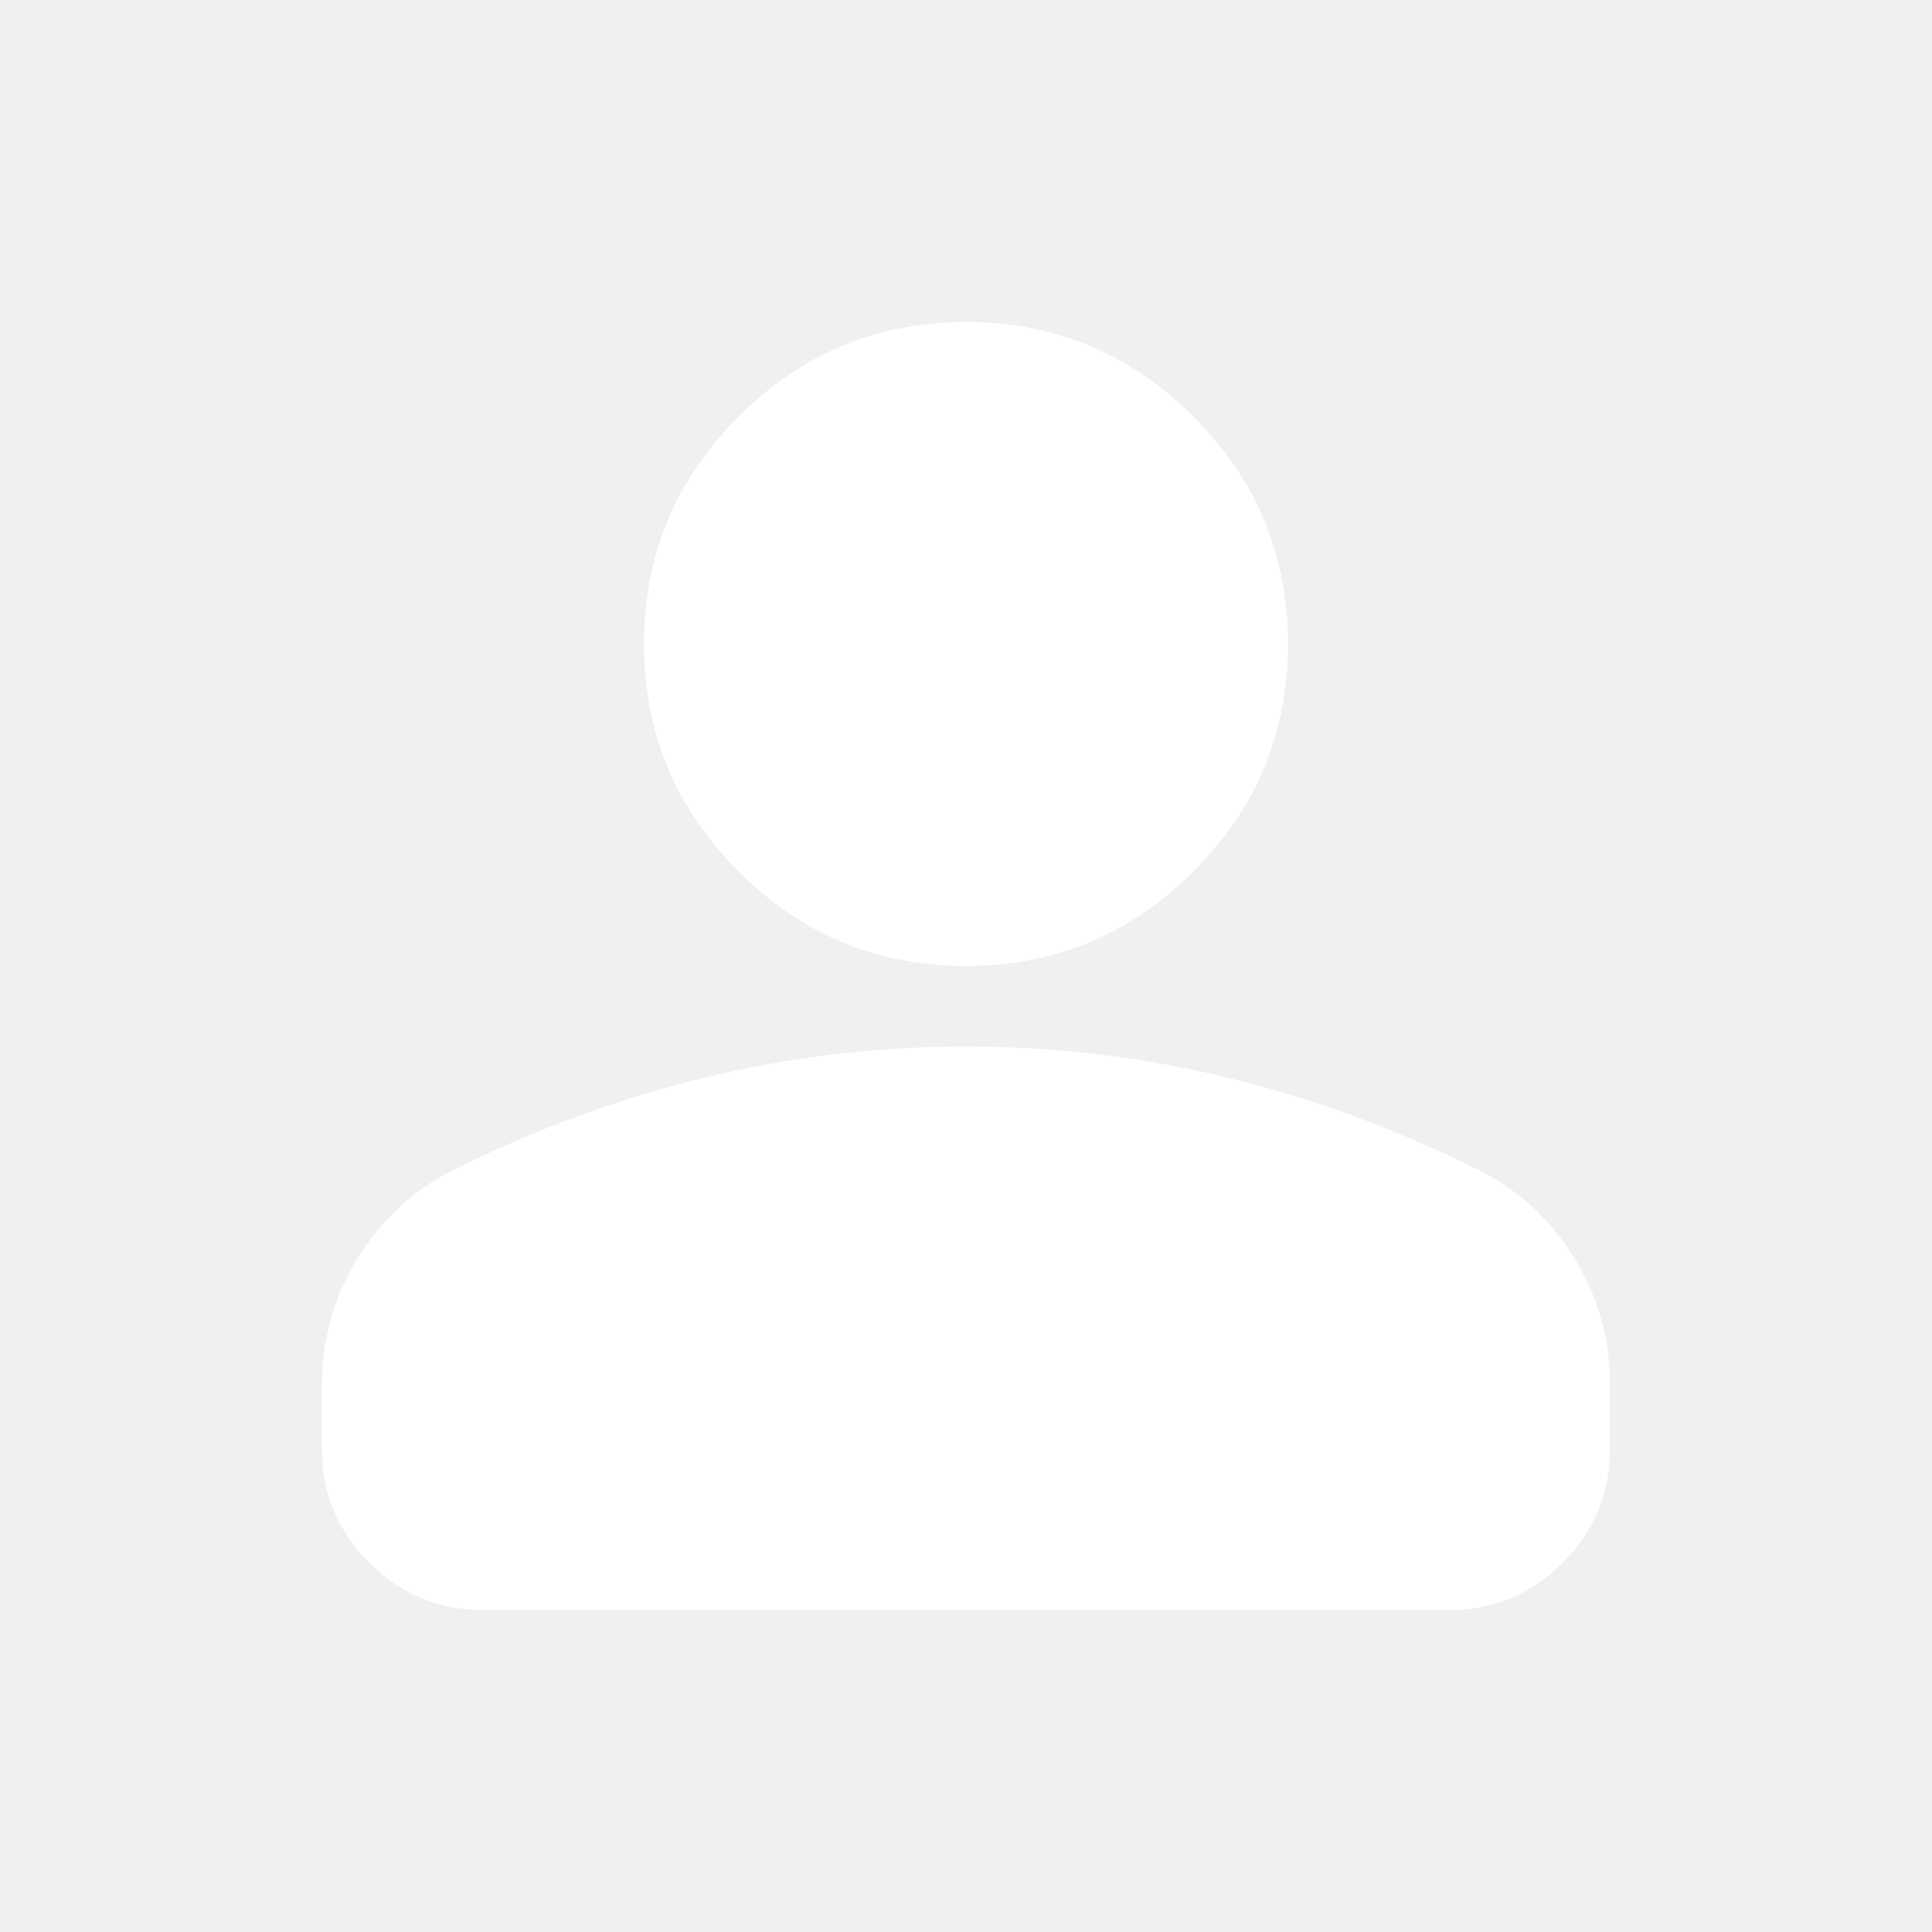
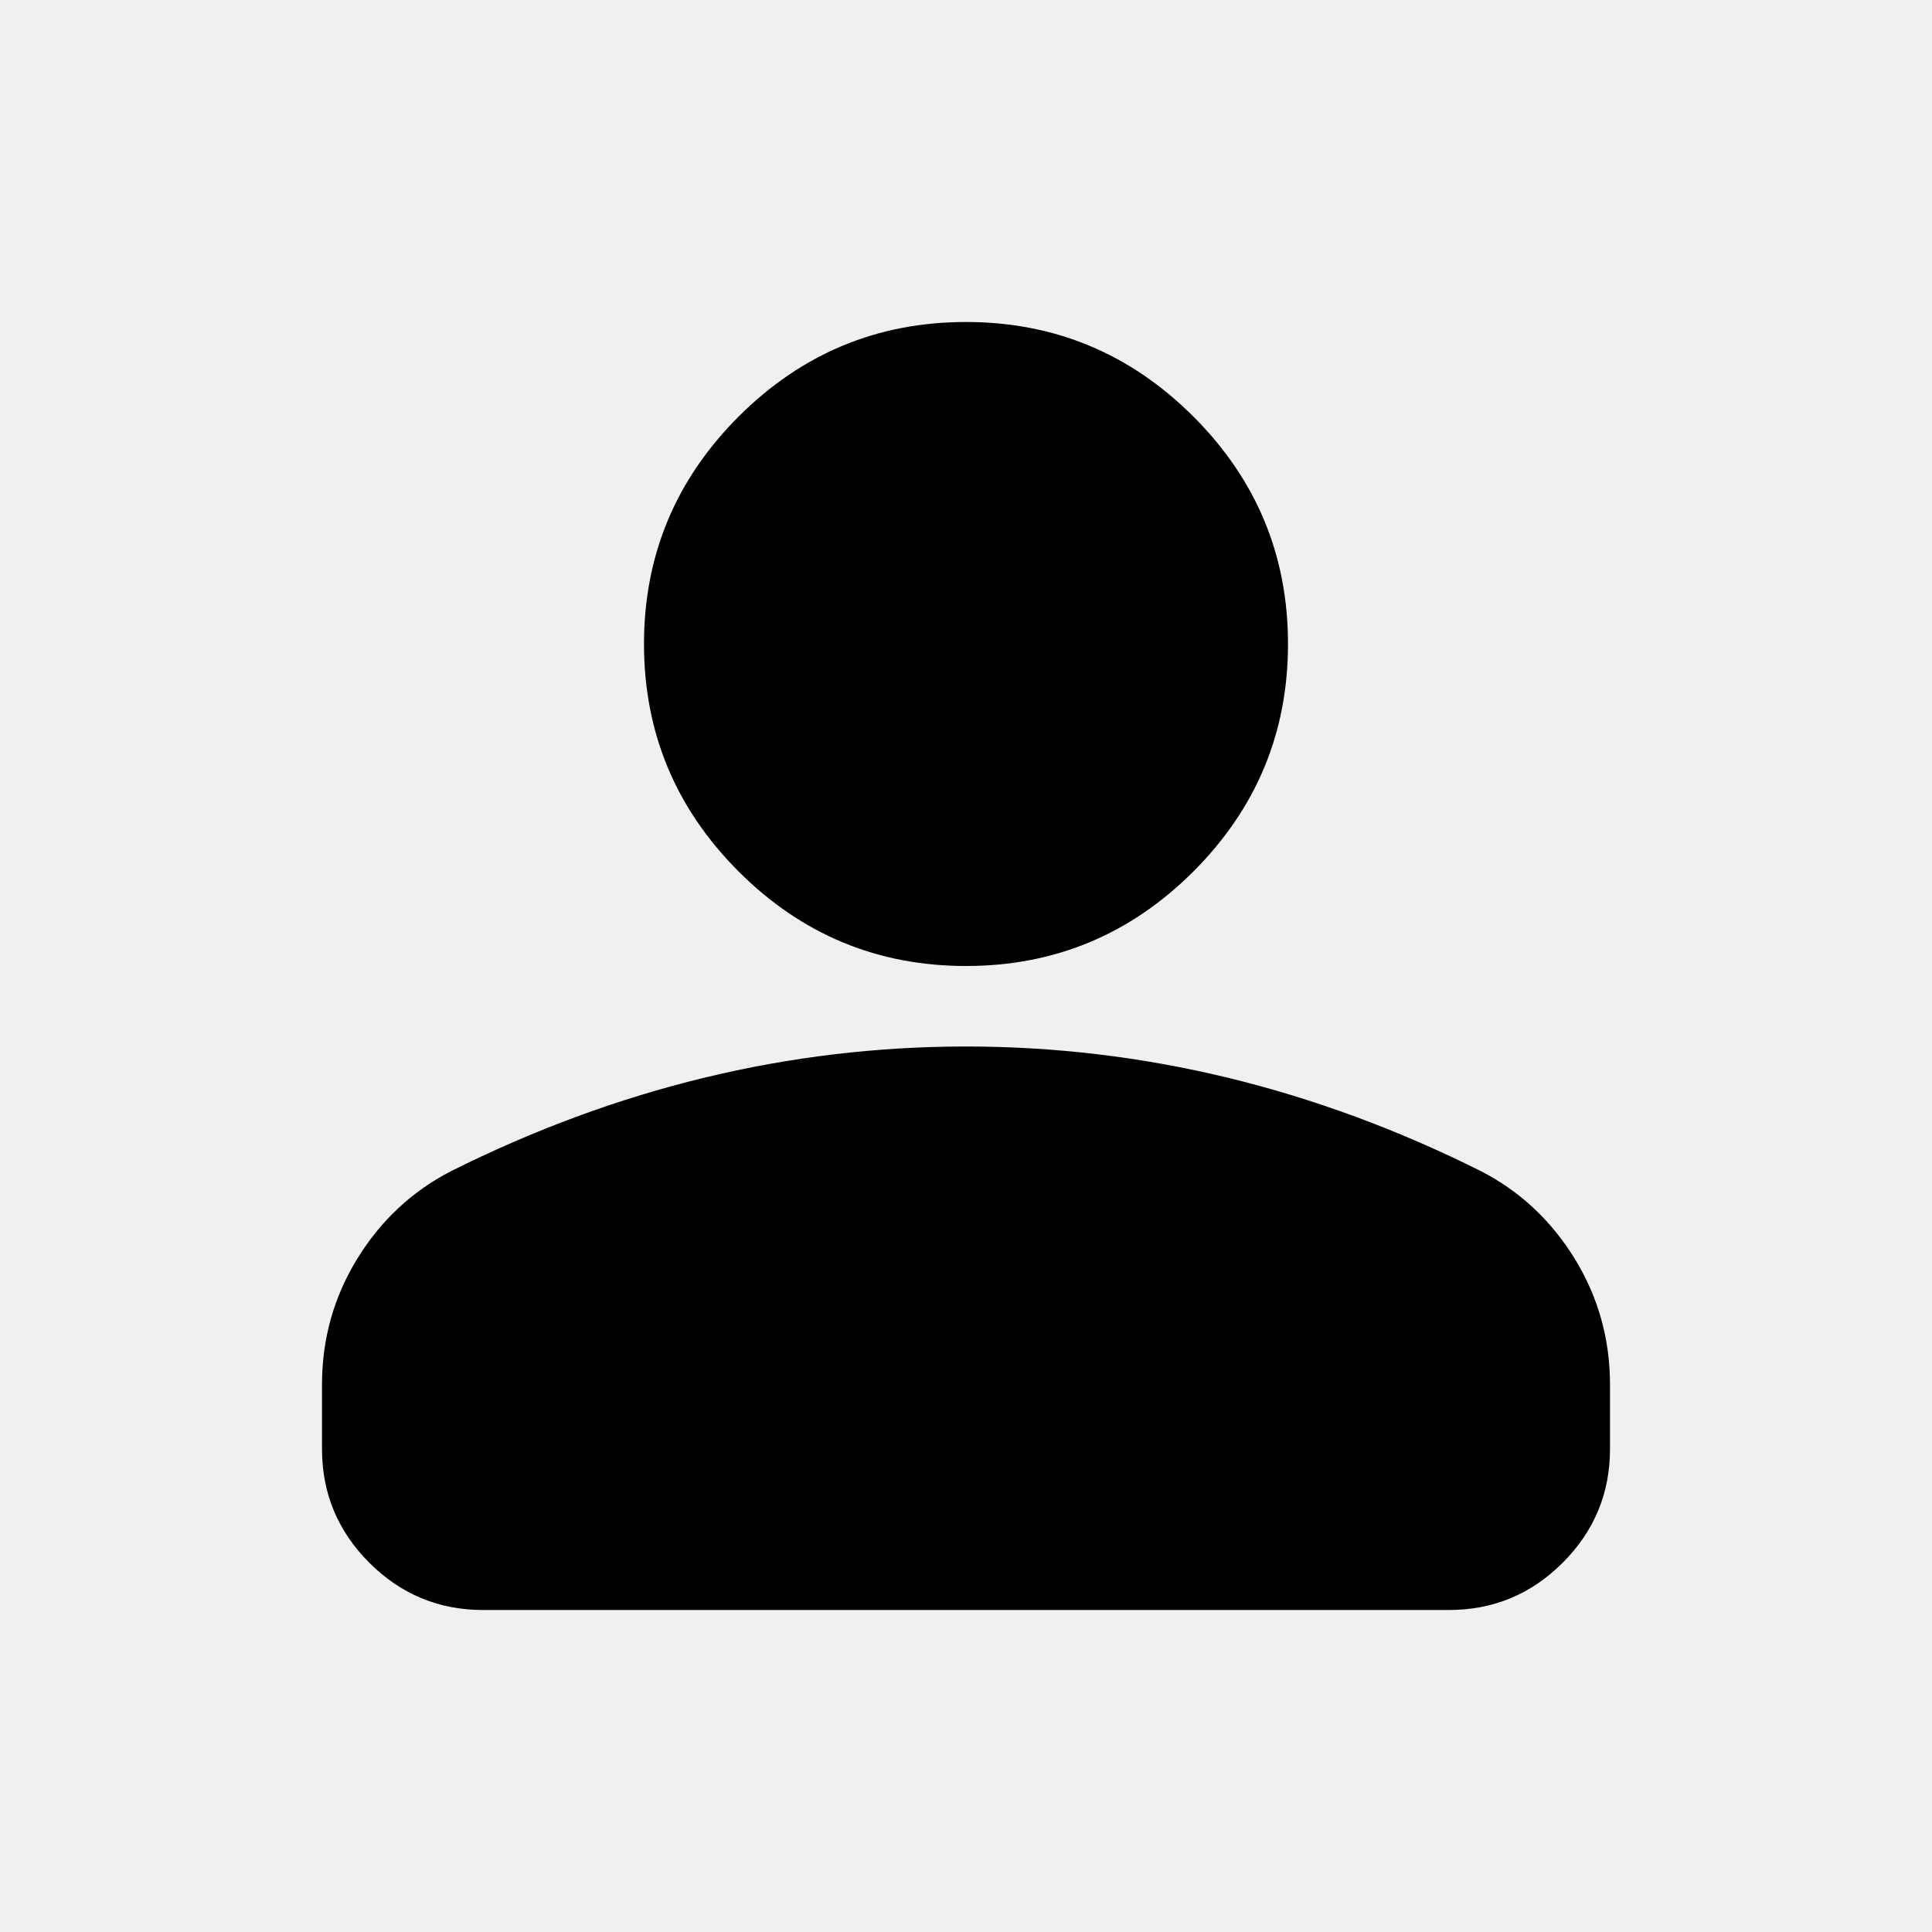
- <svg xmlns="http://www.w3.org/2000/svg" width="36" height="36" viewBox="0 0 36 36" fill="none">
-   <path d="M18 18C16.35 18 14.938 17.413 13.762 16.238C12.588 15.062 12 13.65 12 12C12 10.35 12.588 8.938 13.762 7.763C14.938 6.588 16.35 6 18 6C19.65 6 21.062 6.588 22.238 7.763C23.413 8.938 24 10.35 24 12C24 13.65 23.413 15.062 22.238 16.238C21.062 17.413 19.65 18 18 18ZM6 27V25.8C6 24.95 6.219 24.169 6.656 23.456C7.094 22.744 7.675 22.2 8.4 21.825C9.95 21.05 11.525 20.469 13.125 20.081C14.725 19.694 16.35 19.5 18 19.5C19.65 19.5 21.275 19.694 22.875 20.081C24.475 20.469 26.05 21.05 27.6 21.825C28.325 22.2 28.906 22.744 29.344 23.456C29.781 24.169 30 24.95 30 25.8V27C30 27.825 29.706 28.531 29.119 29.119C28.531 29.706 27.825 30 27 30H9C8.175 30 7.469 29.706 6.881 29.119C6.294 28.531 6 27.825 6 27Z" fill="white" />
+ <svg xmlns="http://www.w3.org/2000/svg" width="36" height="36" viewBox="0 0 36 36">
+   <path d="M18 18C16.35 18 14.938 17.413 13.762 16.238C12.588 15.062 12 13.65 12 12C12 10.35 12.588 8.938 13.762 7.763C14.938 6.588 16.35 6 18 6C19.65 6 21.062 6.588 22.238 7.763C23.413 8.938 24 10.35 24 12C24 13.65 23.413 15.062 22.238 16.238C21.062 17.413 19.65 18 18 18ZM6 27V25.8C6 24.95 6.219 24.169 6.656 23.456C7.094 22.744 7.675 22.2 8.4 21.825C9.95 21.05 11.525 20.469 13.125 20.081C14.725 19.694 16.35 19.5 18 19.5C19.65 19.5 21.275 19.694 22.875 20.081C24.475 20.469 26.05 21.05 27.6 21.825C28.325 22.2 28.906 22.744 29.344 23.456C29.781 24.169 30 24.95 30 25.8V27C30 27.825 29.706 28.531 29.119 29.119C28.531 29.706 27.825 30 27 30H9C8.175 30 7.469 29.706 6.881 29.119C6.294 28.531 6 27.825 6 27Z" />
</svg>
